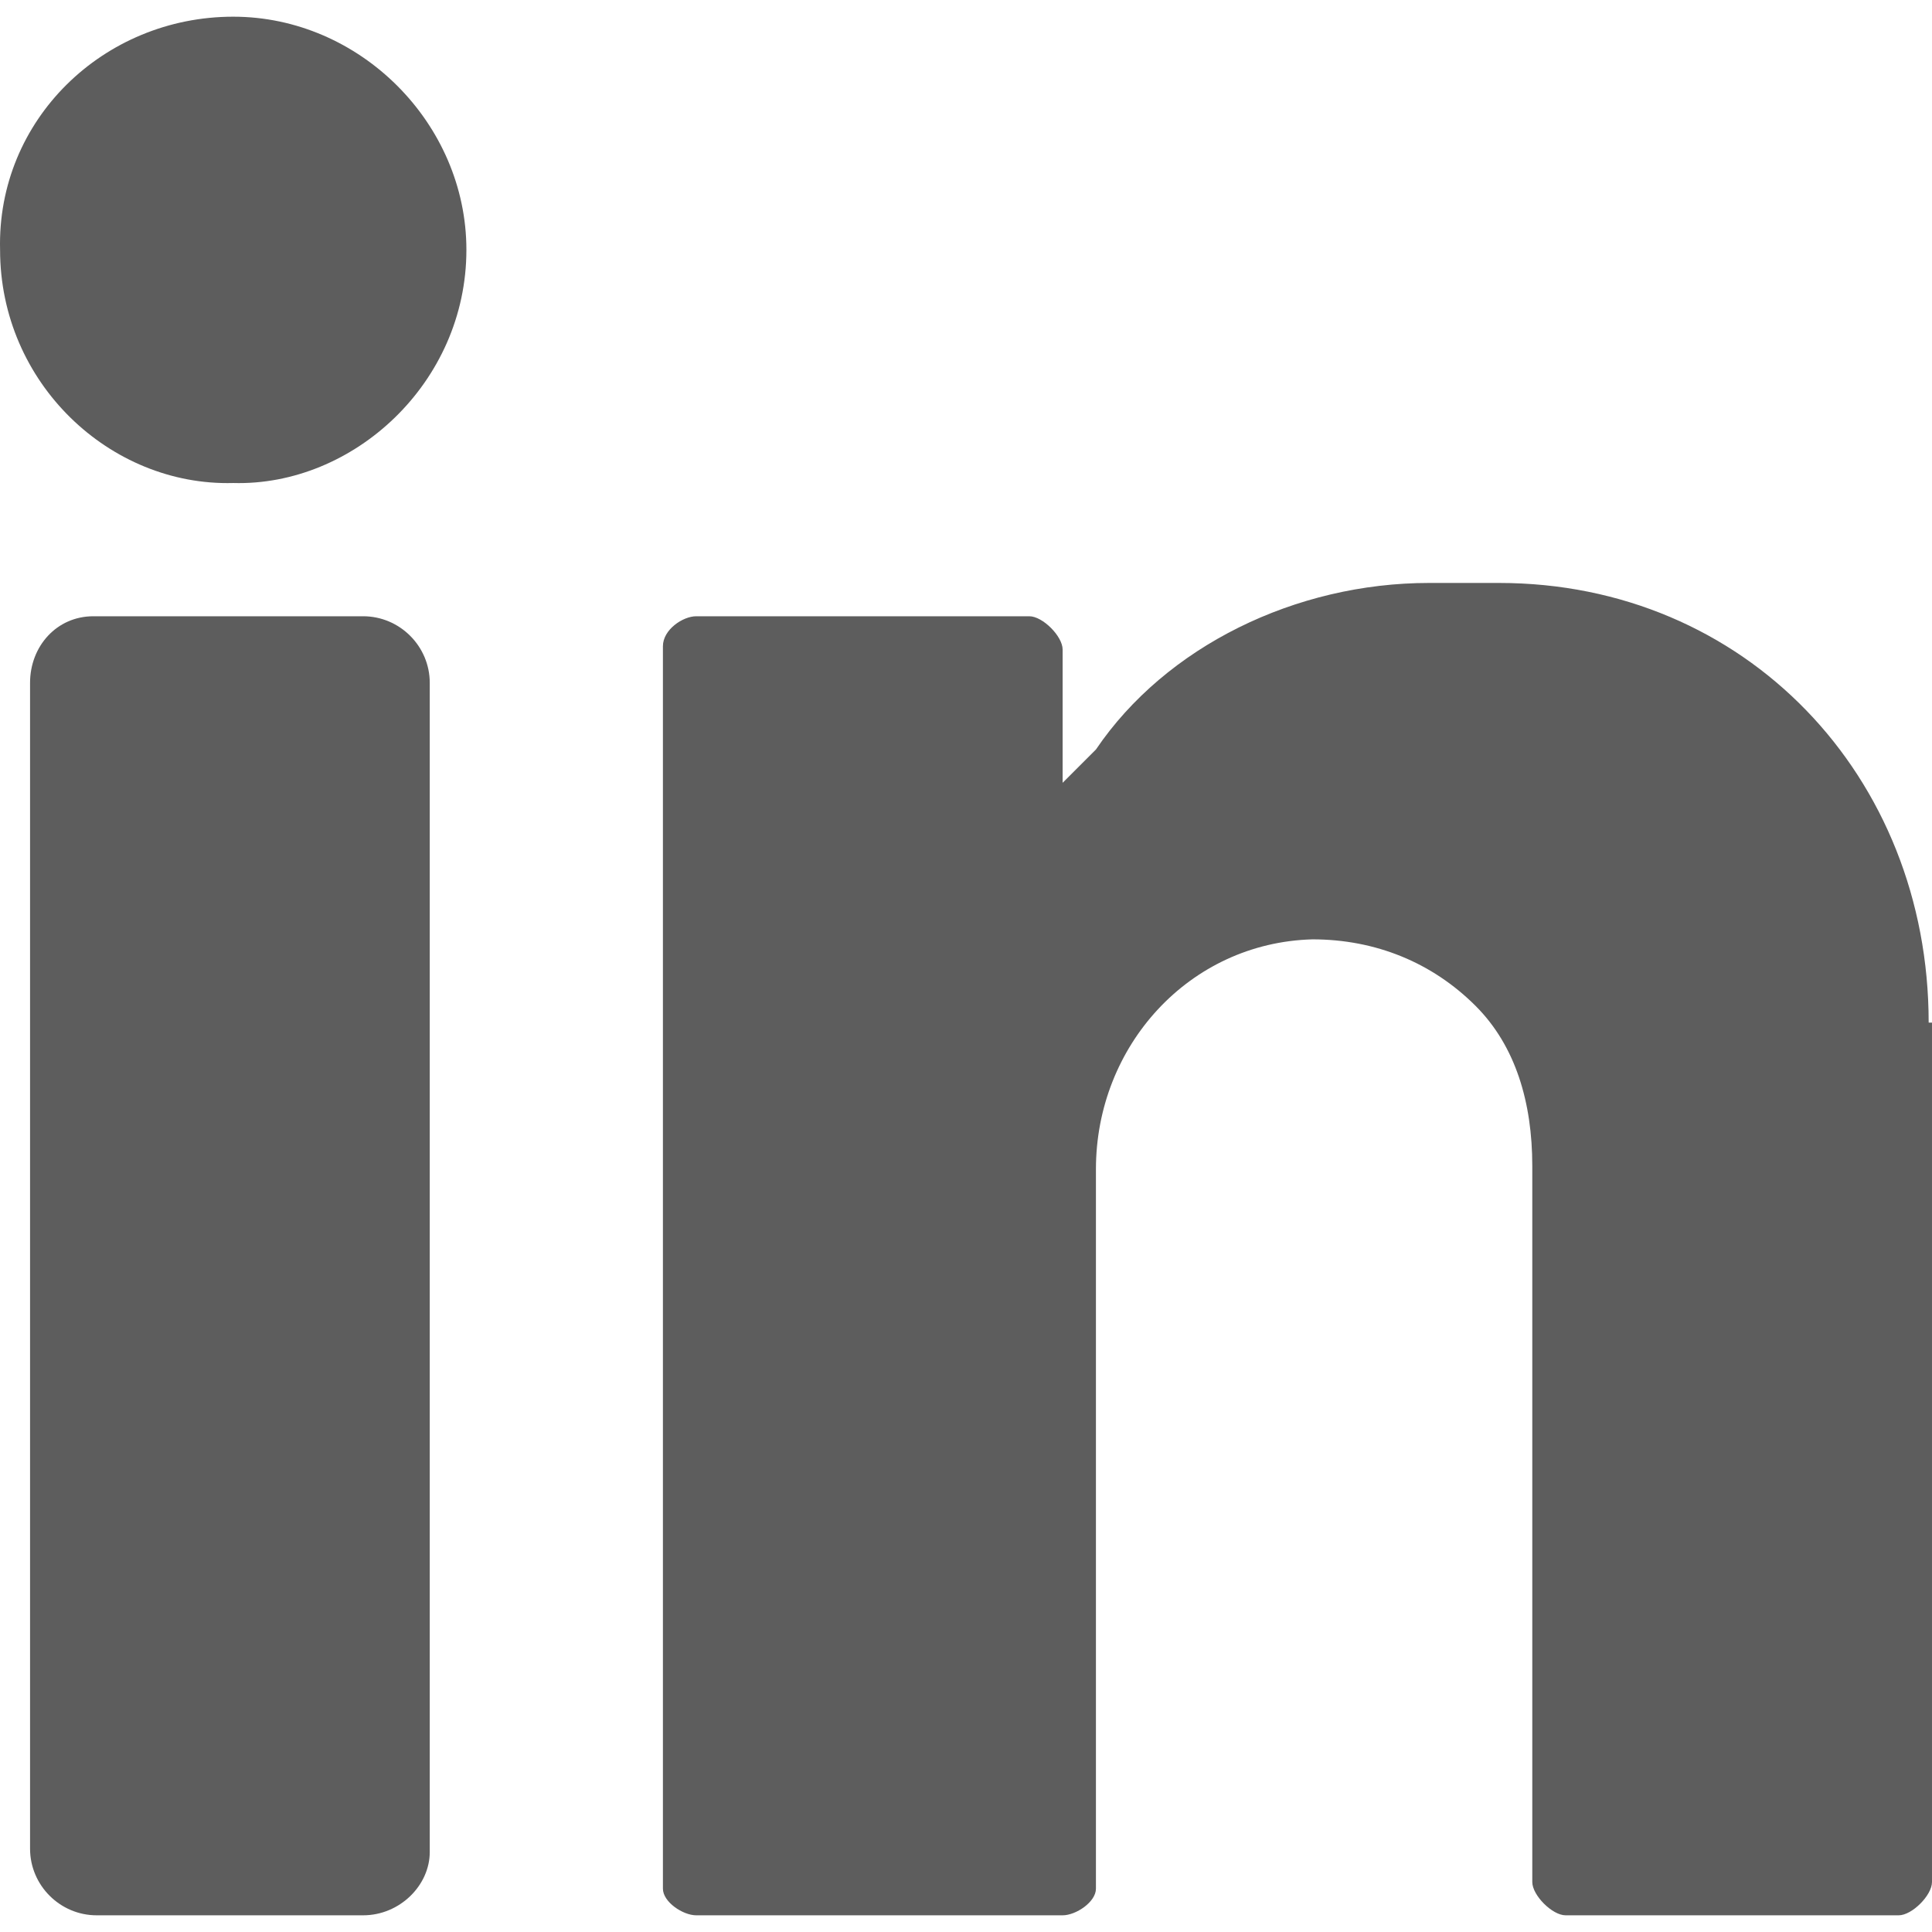
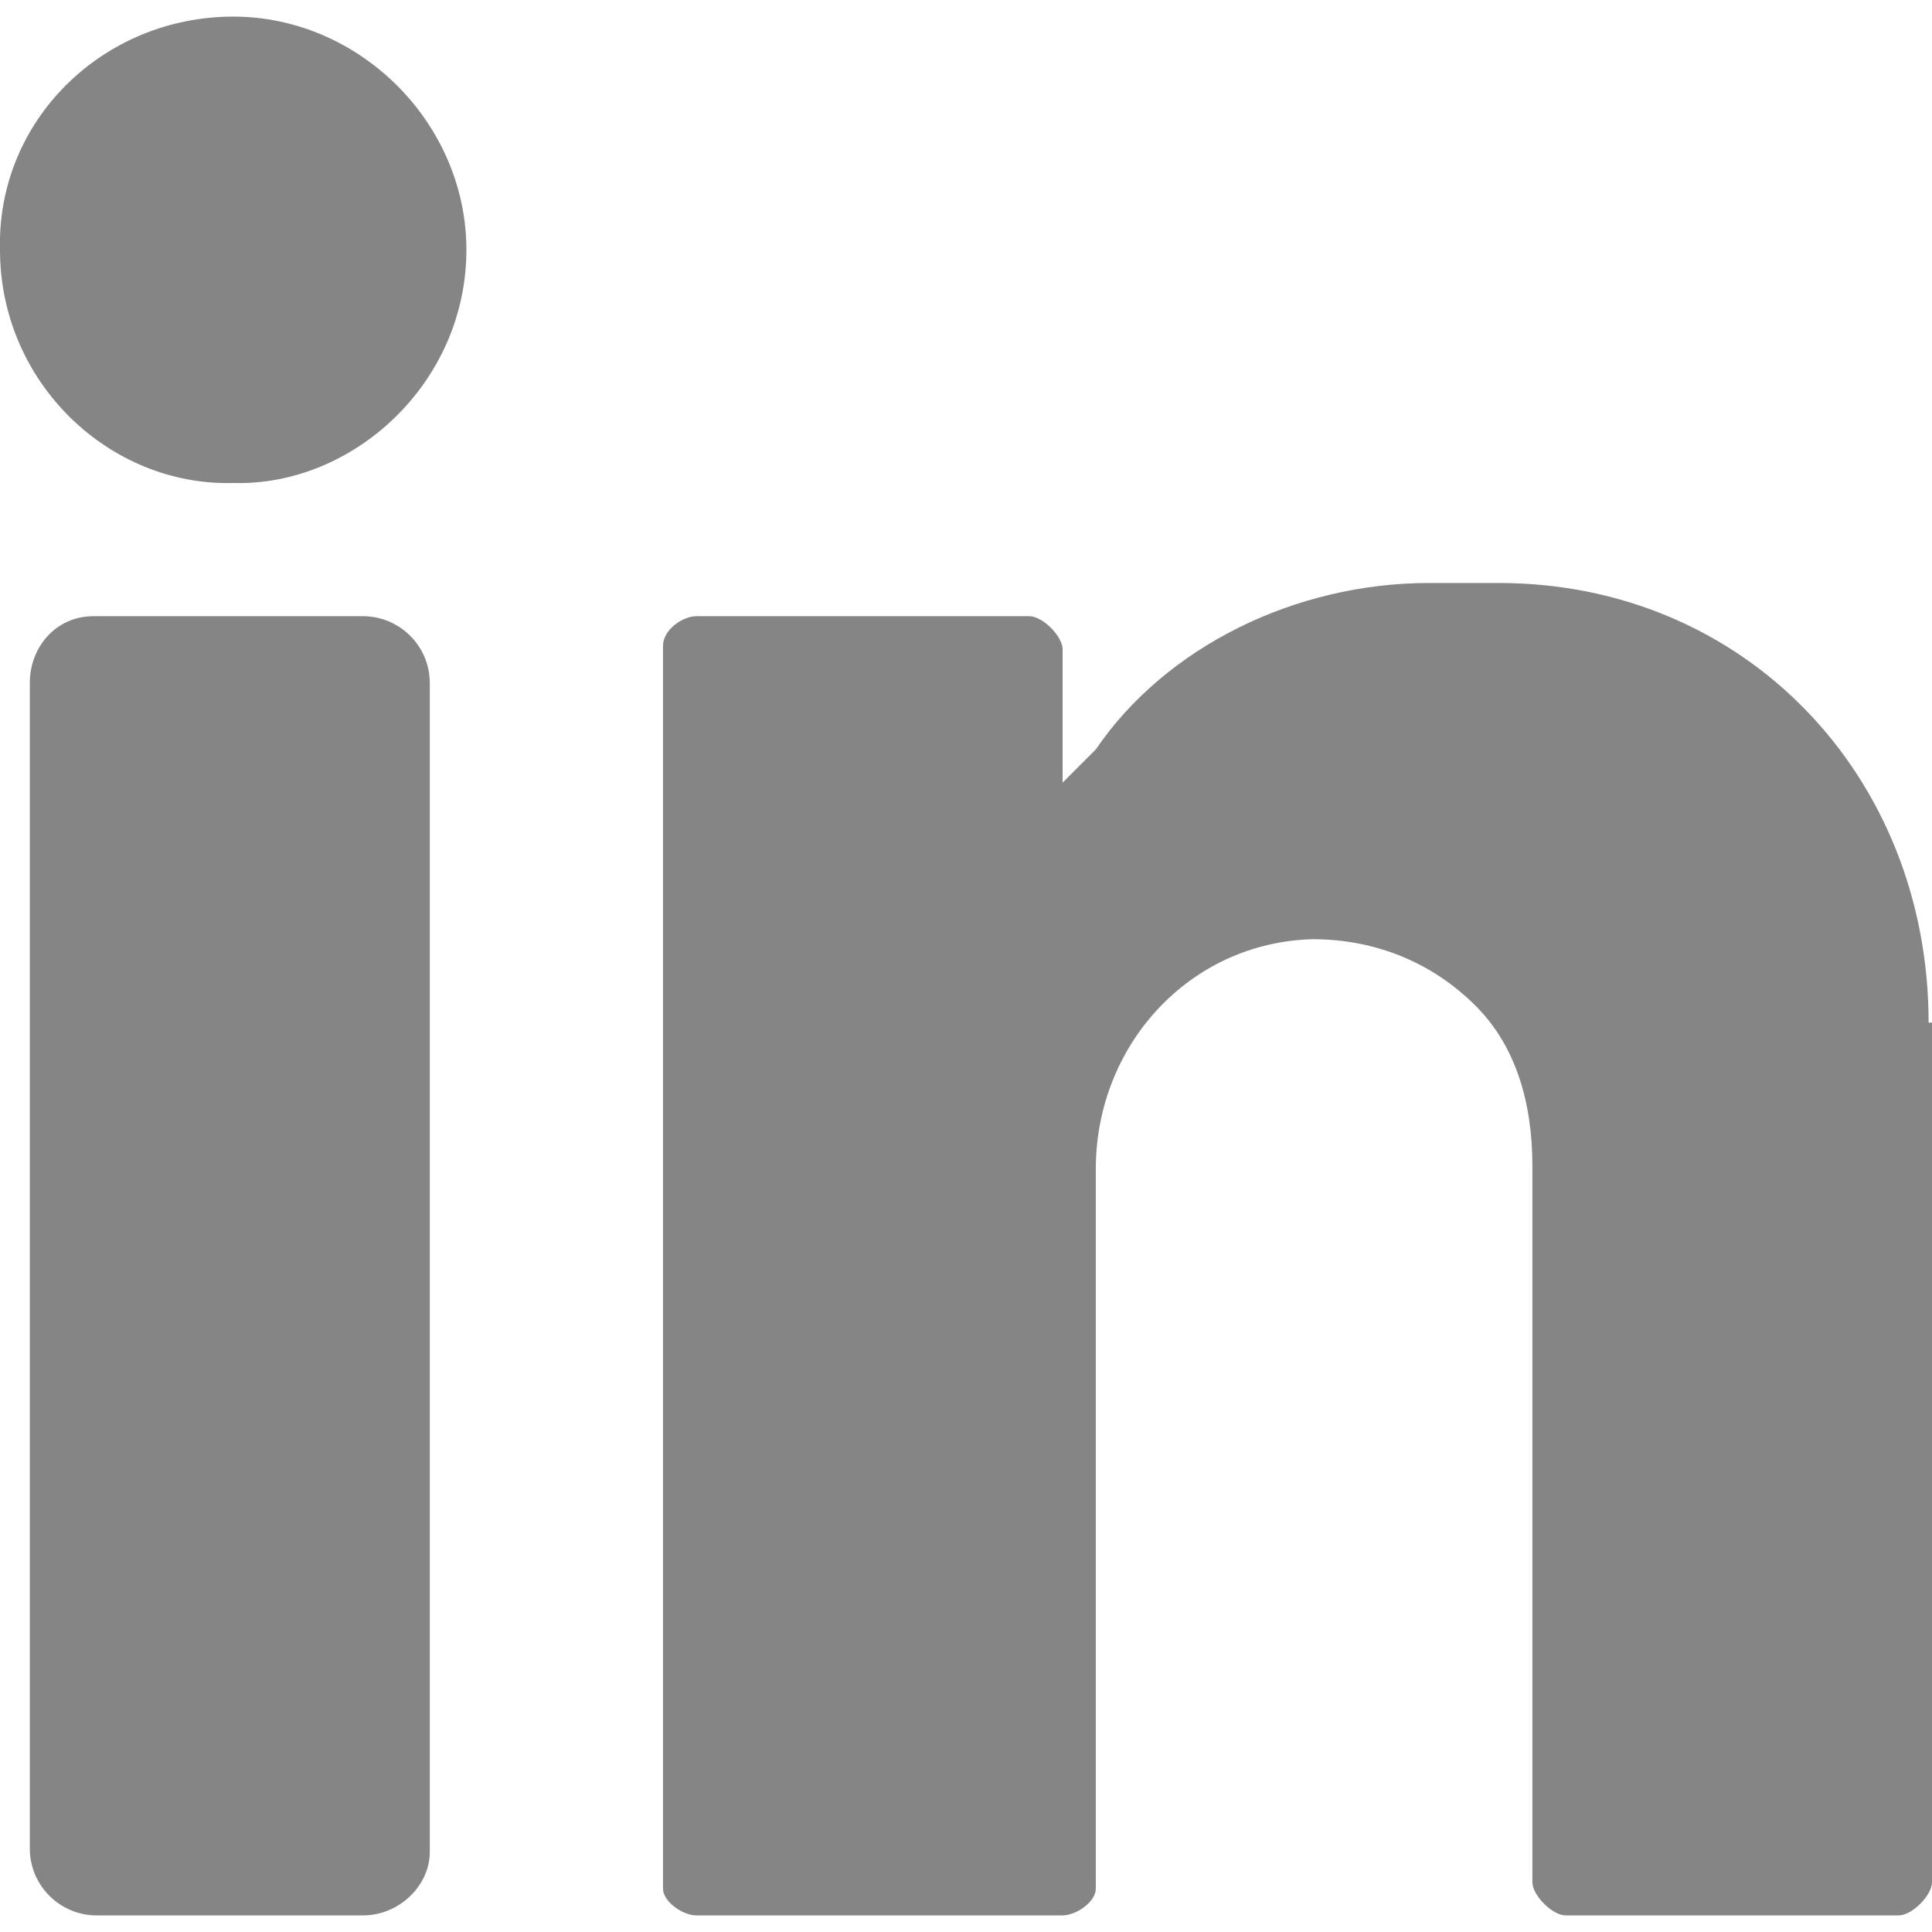
- <svg xmlns="http://www.w3.org/2000/svg" version="1.1" width="512" height="512" x="0" y="0" viewBox="0 0 512.02 512.02" style="enable-background:new 0 0 512 512" xml:space="preserve" class="">
+ <svg xmlns="http://www.w3.org/2000/svg" version="1.1" id="Layer_1" x="0px" y="0px" viewBox="0 0 512 512" style="enable-background:new 0 0 512 512;" xml:space="preserve">
+   <style type="text/css">
+ 	.st0{fill:#858585;}
+ </style>
  <g>
    <g transform="translate(0 -1)">
-       <path style="" d="M61.813,5.424c33.545,0,61.793,28.248,61.793,61.793c0,35.31-30.014,62.676-61.793,61.793   C29.151,129.893,0.02,102.527,0.02,67.217C-0.863,32.789,27.386,5.424,61.813,5.424" fill="#5d5d5d" data-original="#007aaa" class="" />
-       <path style="" d="M96.241,508.596H25.62c-9.71,0-17.655-7.945-17.655-17.655V181.976   c0-9.71,7.062-17.655,16.772-17.655h71.503c9.71,0,17.655,7.945,17.655,17.655v309.848   C113.896,500.651,105.951,508.596,96.241,508.596" fill="#5d5d5d" data-original="#007aaa" class="" />
-       <path style="" d="M511.137,272.017c0-65.324-48.552-116.524-113.876-116.524h-18.538   c-35.31,0-69.738,16.772-88.276,44.138c-6.179,6.179-8.828,8.828-8.828,8.828v-35.31c0-3.531-5.297-8.828-8.828-8.828h-88.276   c-3.531,0-8.828,3.531-8.828,7.945v329.269c0,3.531,5.297,7.062,8.828,7.062h97.103c3.531,0,8.828-3.531,8.828-7.062V310.858   c0-32.662,24.717-60.028,57.379-60.91c16.772,0,31.779,6.179,43.255,17.655c10.593,10.593,15.007,25.6,15.007,42.372v189.793   c0,3.531,5.297,8.828,8.828,8.828h88.276c3.531,0,8.828-5.297,8.828-8.828V272.017H511.137z" fill="#5d5d5d" data-original="#007aaa" class="" />
+       <path class="st0" d="M61.8,5.4c33.5,0,61.8,28.2,61.8,61.8c0,35.3-30,62.7-61.8,61.8C29.1,129.9,0,102.5,0,67.2    C-0.9,32.8,27.4,5.4,61.8,5.4" />
+       <path class="st0" d="M96.2,508.6H25.6c-9.7,0-17.7-7.9-17.7-17.7V182c0-9.7,7.1-17.7,16.8-17.7h71.5c9.7,0,17.7,7.9,17.7,17.7    v309.8C113.9,500.6,105.9,508.6,96.2,508.6" />
+       <path class="st0" d="M511.1,272c0-65.3-48.6-116.5-113.9-116.5h-18.5c-35.3,0-69.7,16.8-88.3,44.1c-6.2,6.2-8.8,8.8-8.8,8.8v-35.3    c0-3.5-5.3-8.8-8.8-8.8h-88.3c-3.5,0-8.8,3.5-8.8,7.9v329.3c0,3.5,5.3,7.1,8.8,7.1h97.1c3.5,0,8.8-3.5,8.8-7.1V310.8    c0-32.7,24.7-60,57.4-60.9c16.8,0,31.8,6.2,43.3,17.7c10.6,10.6,15,25.6,15,42.4v189.8c0,3.5,5.3,8.8,8.8,8.8h88.3    c3.5,0,8.8-5.3,8.8-8.8V272H511.1z" />
    </g>
-     <g>
- </g>
-     <g>
- </g>
-     <g>
- </g>
-     <g>
- </g>
-     <g>
- </g>
-     <g>
- </g>
-     <g>
- </g>
-     <g>
- </g>
-     <g>
- </g>
-     <g>
- </g>
-     <g>
- </g>
-     <g>
- </g>
-     <g>
- </g>
-     <g>
- </g>
-     <g>
- </g>
  </g>
</svg>
